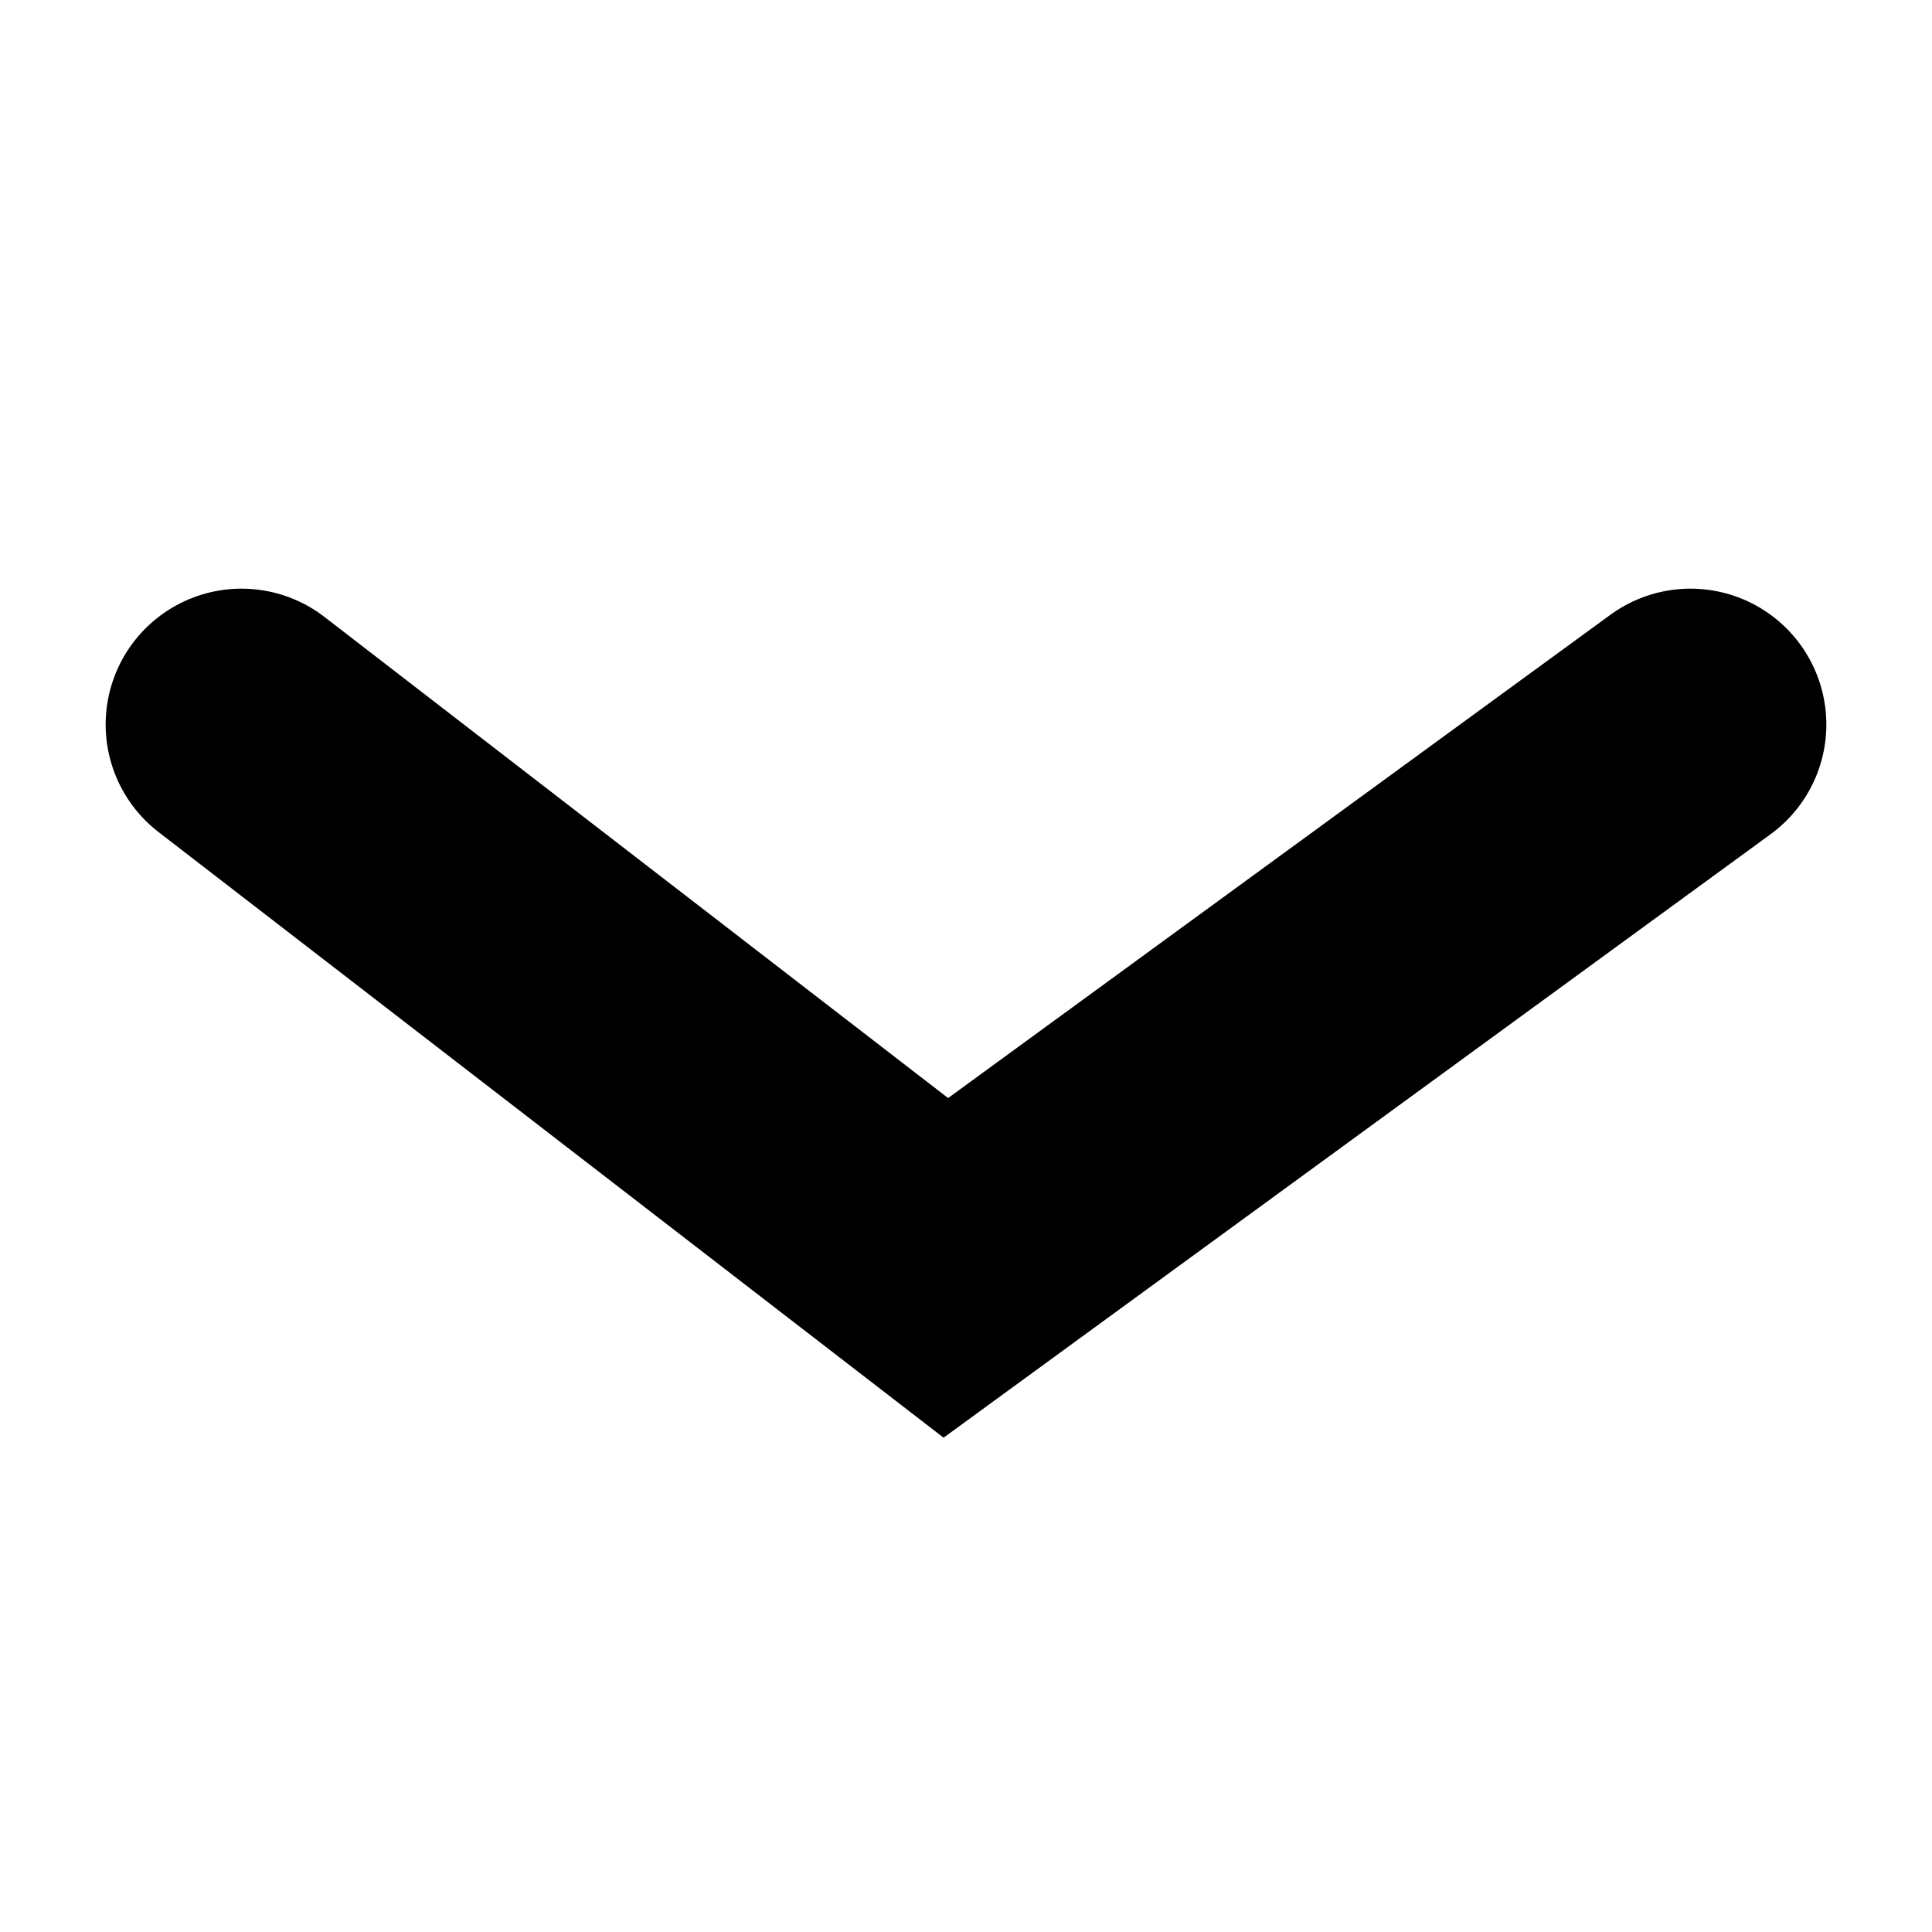
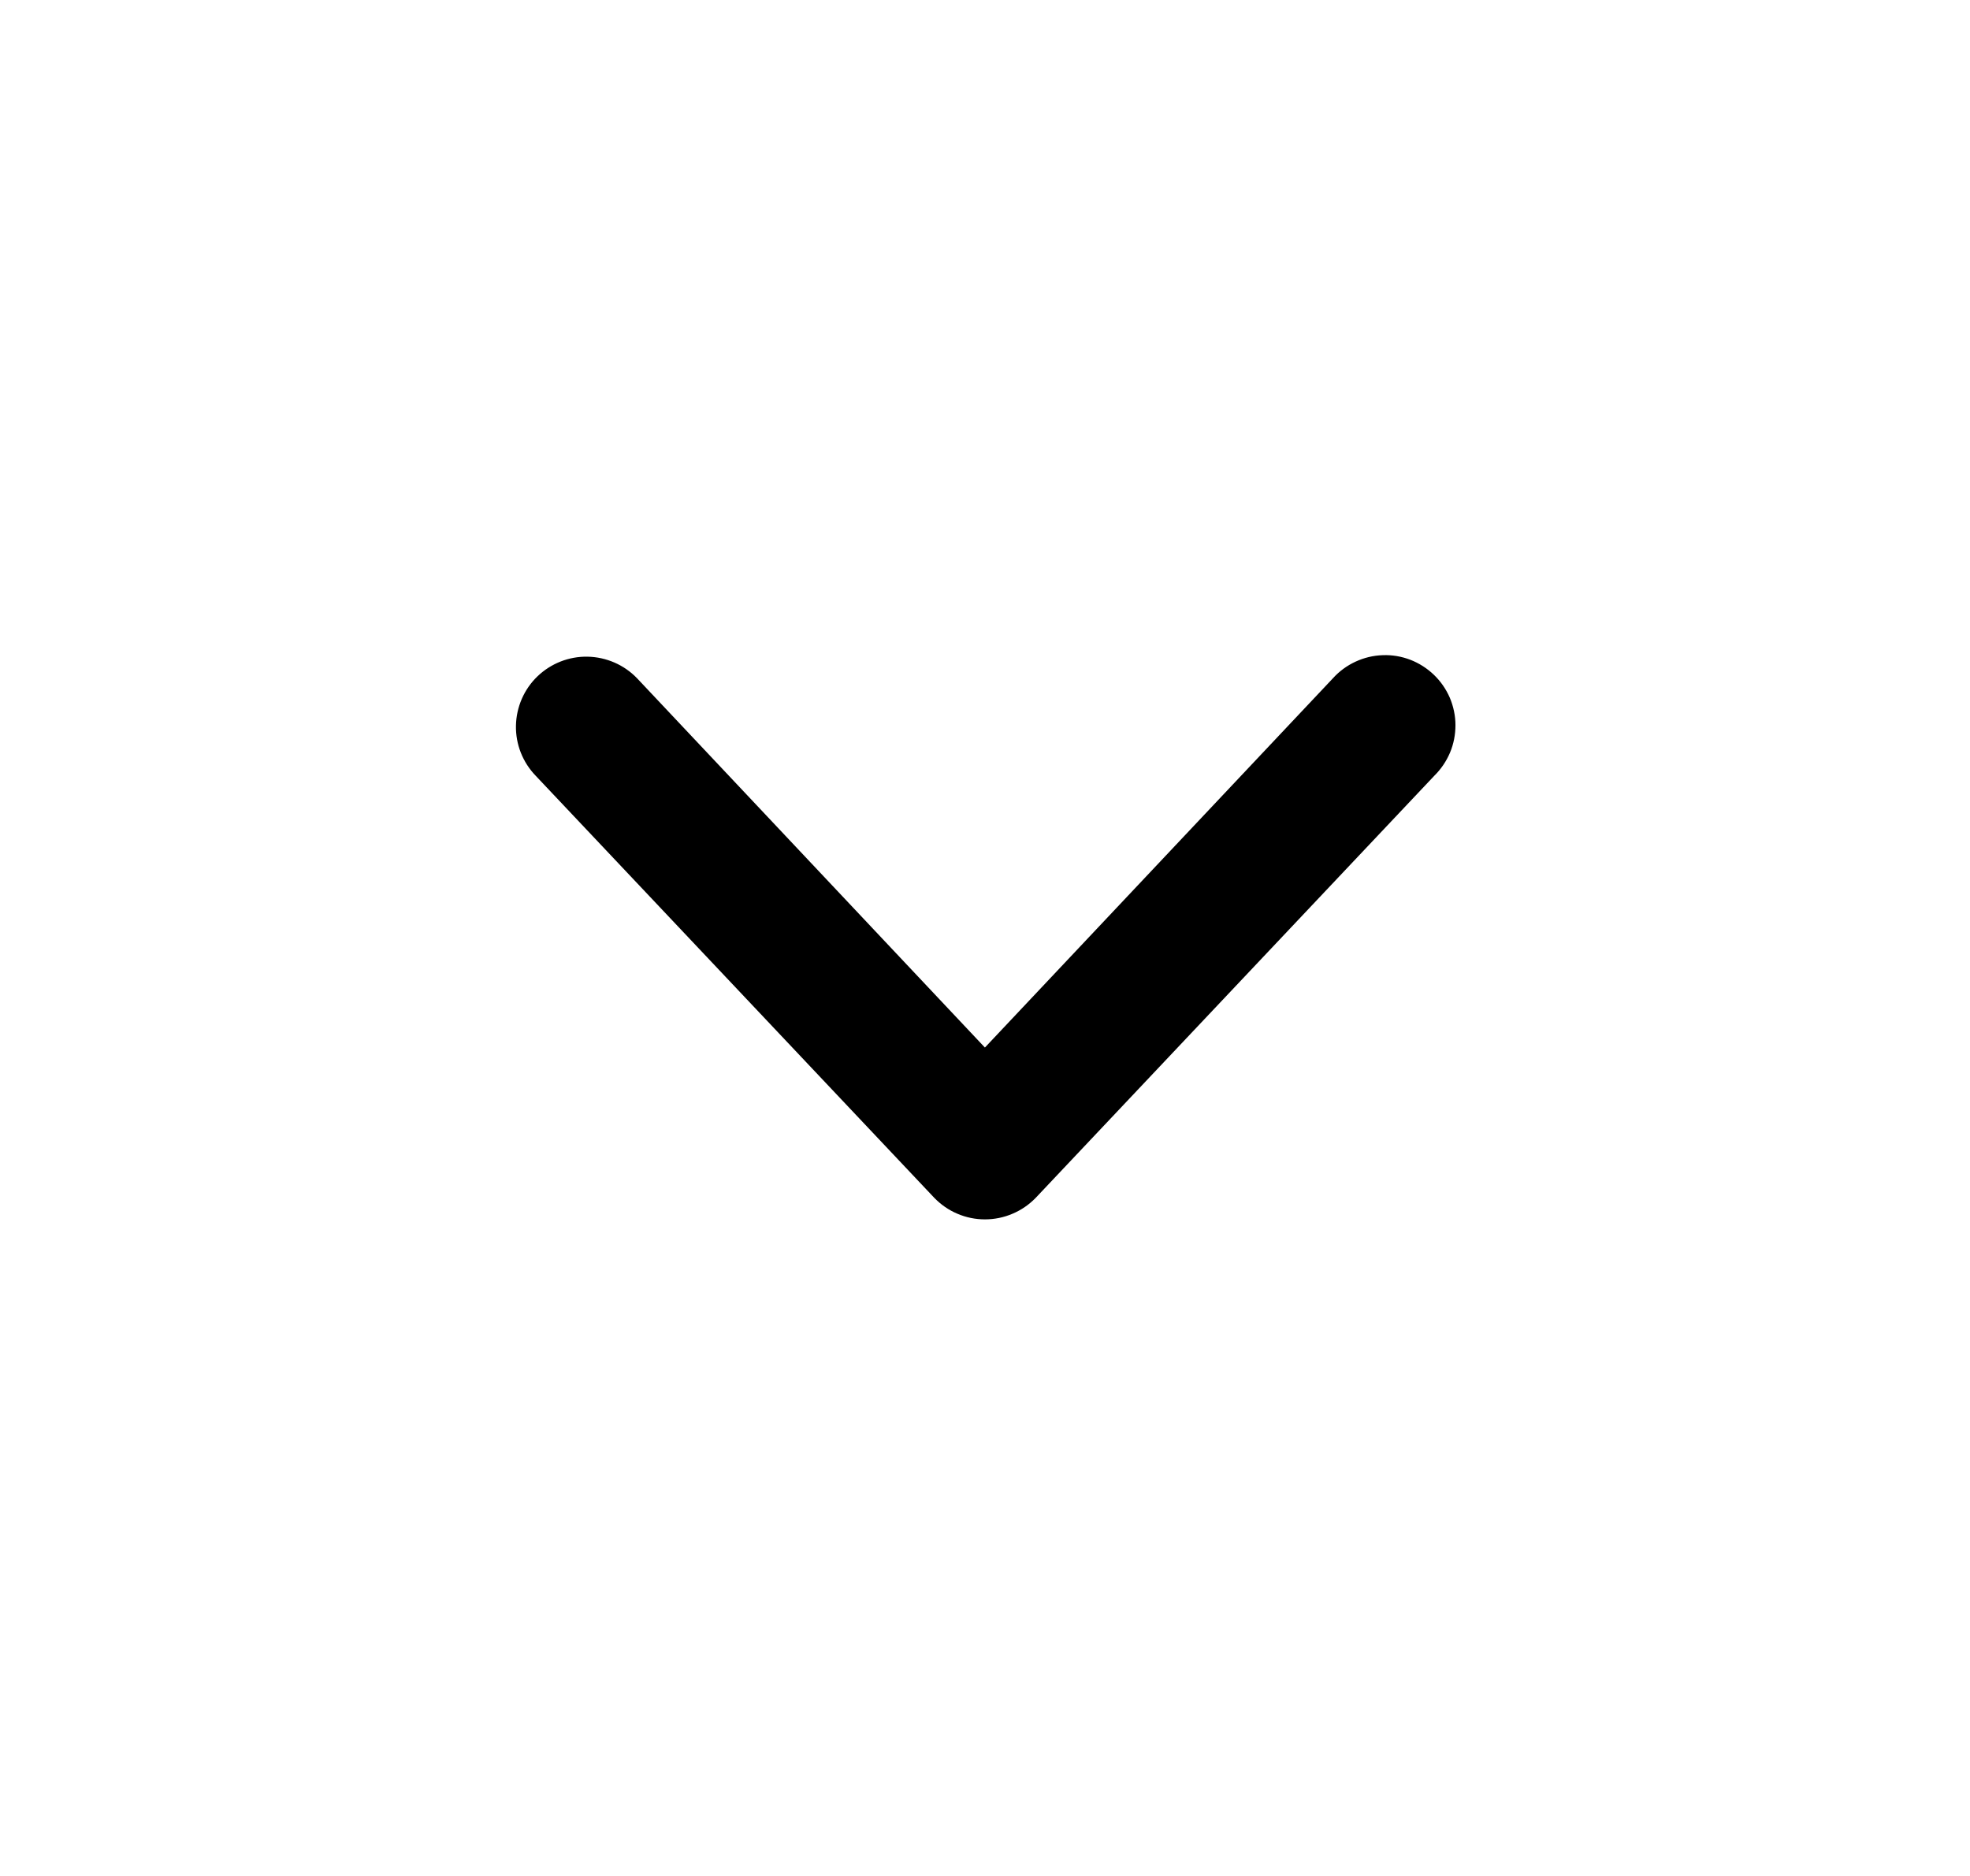
- <svg xmlns="http://www.w3.org/2000/svg" width="16" height="16" viewBox="0 0 16 16" fill="none">
-   <path d="M14 6L7.833 10.5L2 6" stroke="currentColor" stroke-width="2.25" stroke-linecap="round" />
+ <svg xmlns="http://www.w3.org/2000/svg" width="21" height="20" viewBox="0 0 21 20" fill="none">
+   <g id="Frame">
+     <path id="Vector" fill-rule="evenodd" clip-rule="evenodd" d="M5.73 7.21C5.873 7.073 6.065 6.997 6.264 7.001C6.462 7.005 6.652 7.087 6.79 7.23L10.499 11.168L14.21 7.23C14.277 7.156 14.359 7.096 14.45 7.054C14.541 7.012 14.639 6.988 14.74 6.985C14.84 6.981 14.94 6.998 15.034 7.034C15.127 7.07 15.213 7.125 15.285 7.194C15.358 7.264 15.415 7.347 15.455 7.439C15.494 7.532 15.515 7.631 15.515 7.731C15.515 7.832 15.496 7.931 15.457 8.024C15.418 8.116 15.361 8.2 15.29 8.27L11.04 12.771C10.97 12.843 10.886 12.901 10.793 12.94C10.7 12.98 10.6 13 10.499 13C10.399 13 10.299 12.98 10.206 12.94C10.113 12.901 10.03 12.843 9.96 12.771L5.71 8.27C5.572 8.127 5.496 7.935 5.5 7.736C5.504 7.538 5.586 7.348 5.73 7.21Z" fill="currentColor" />
+   </g>
</svg>
